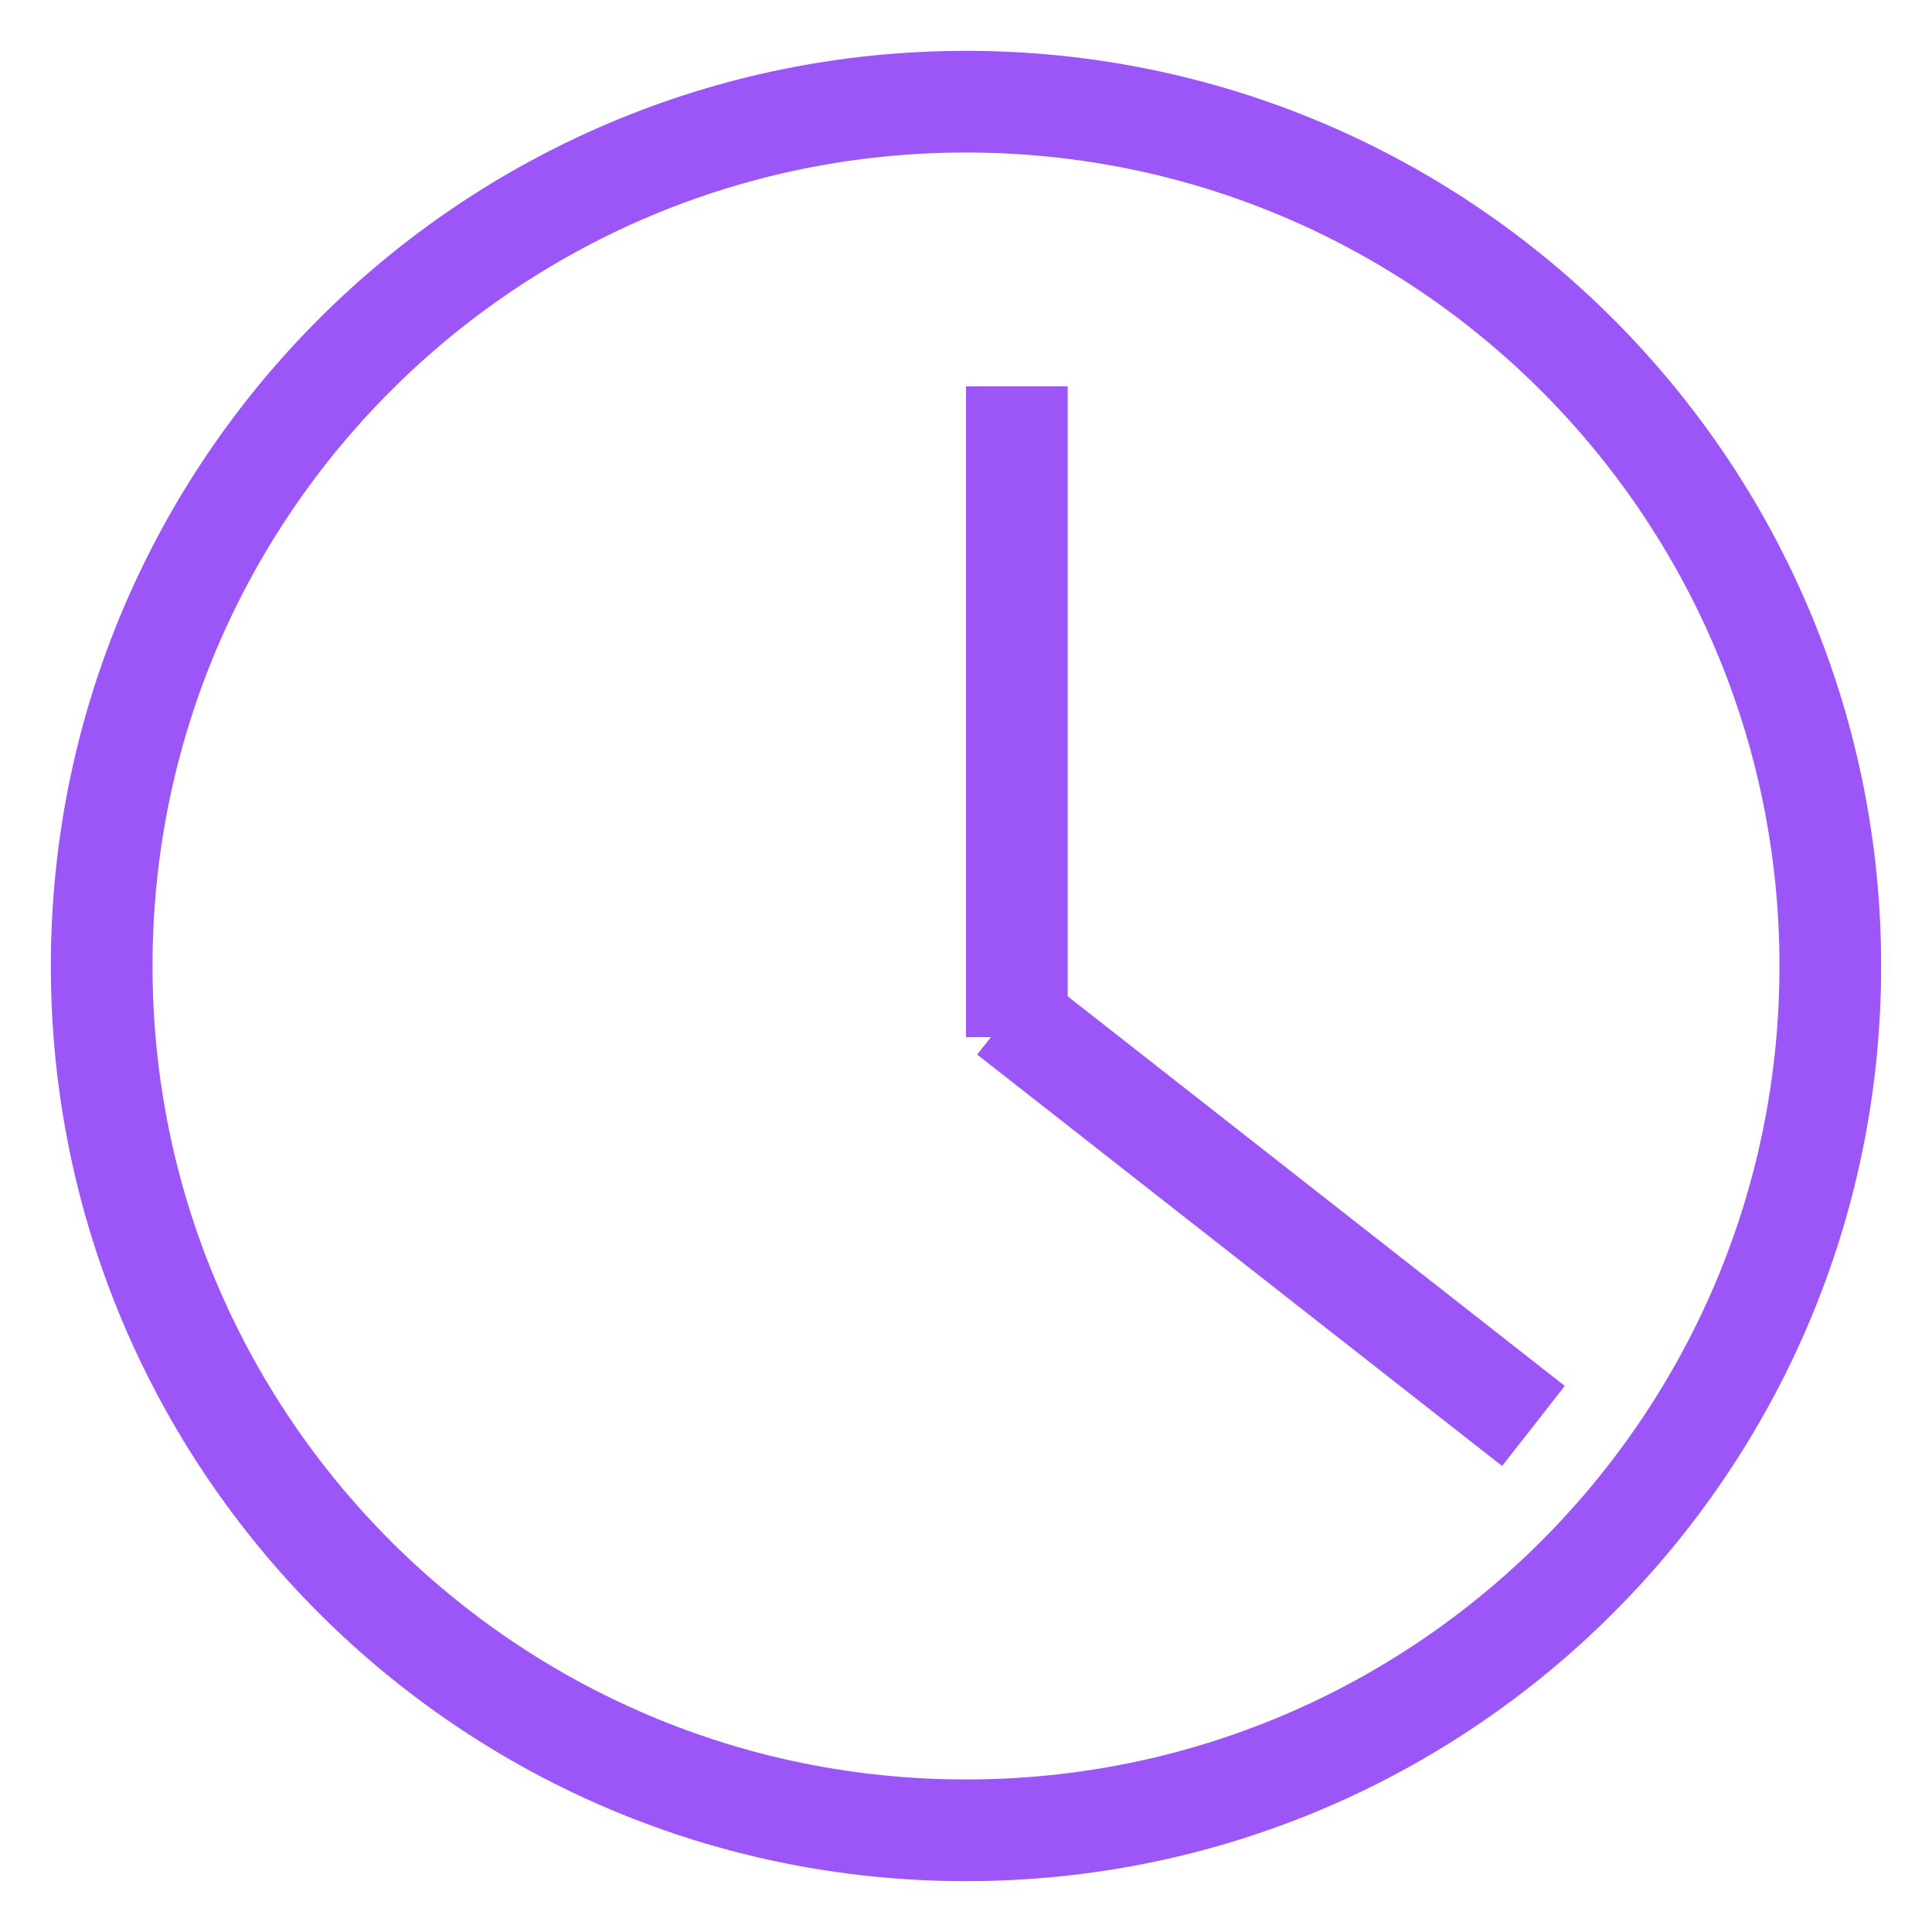
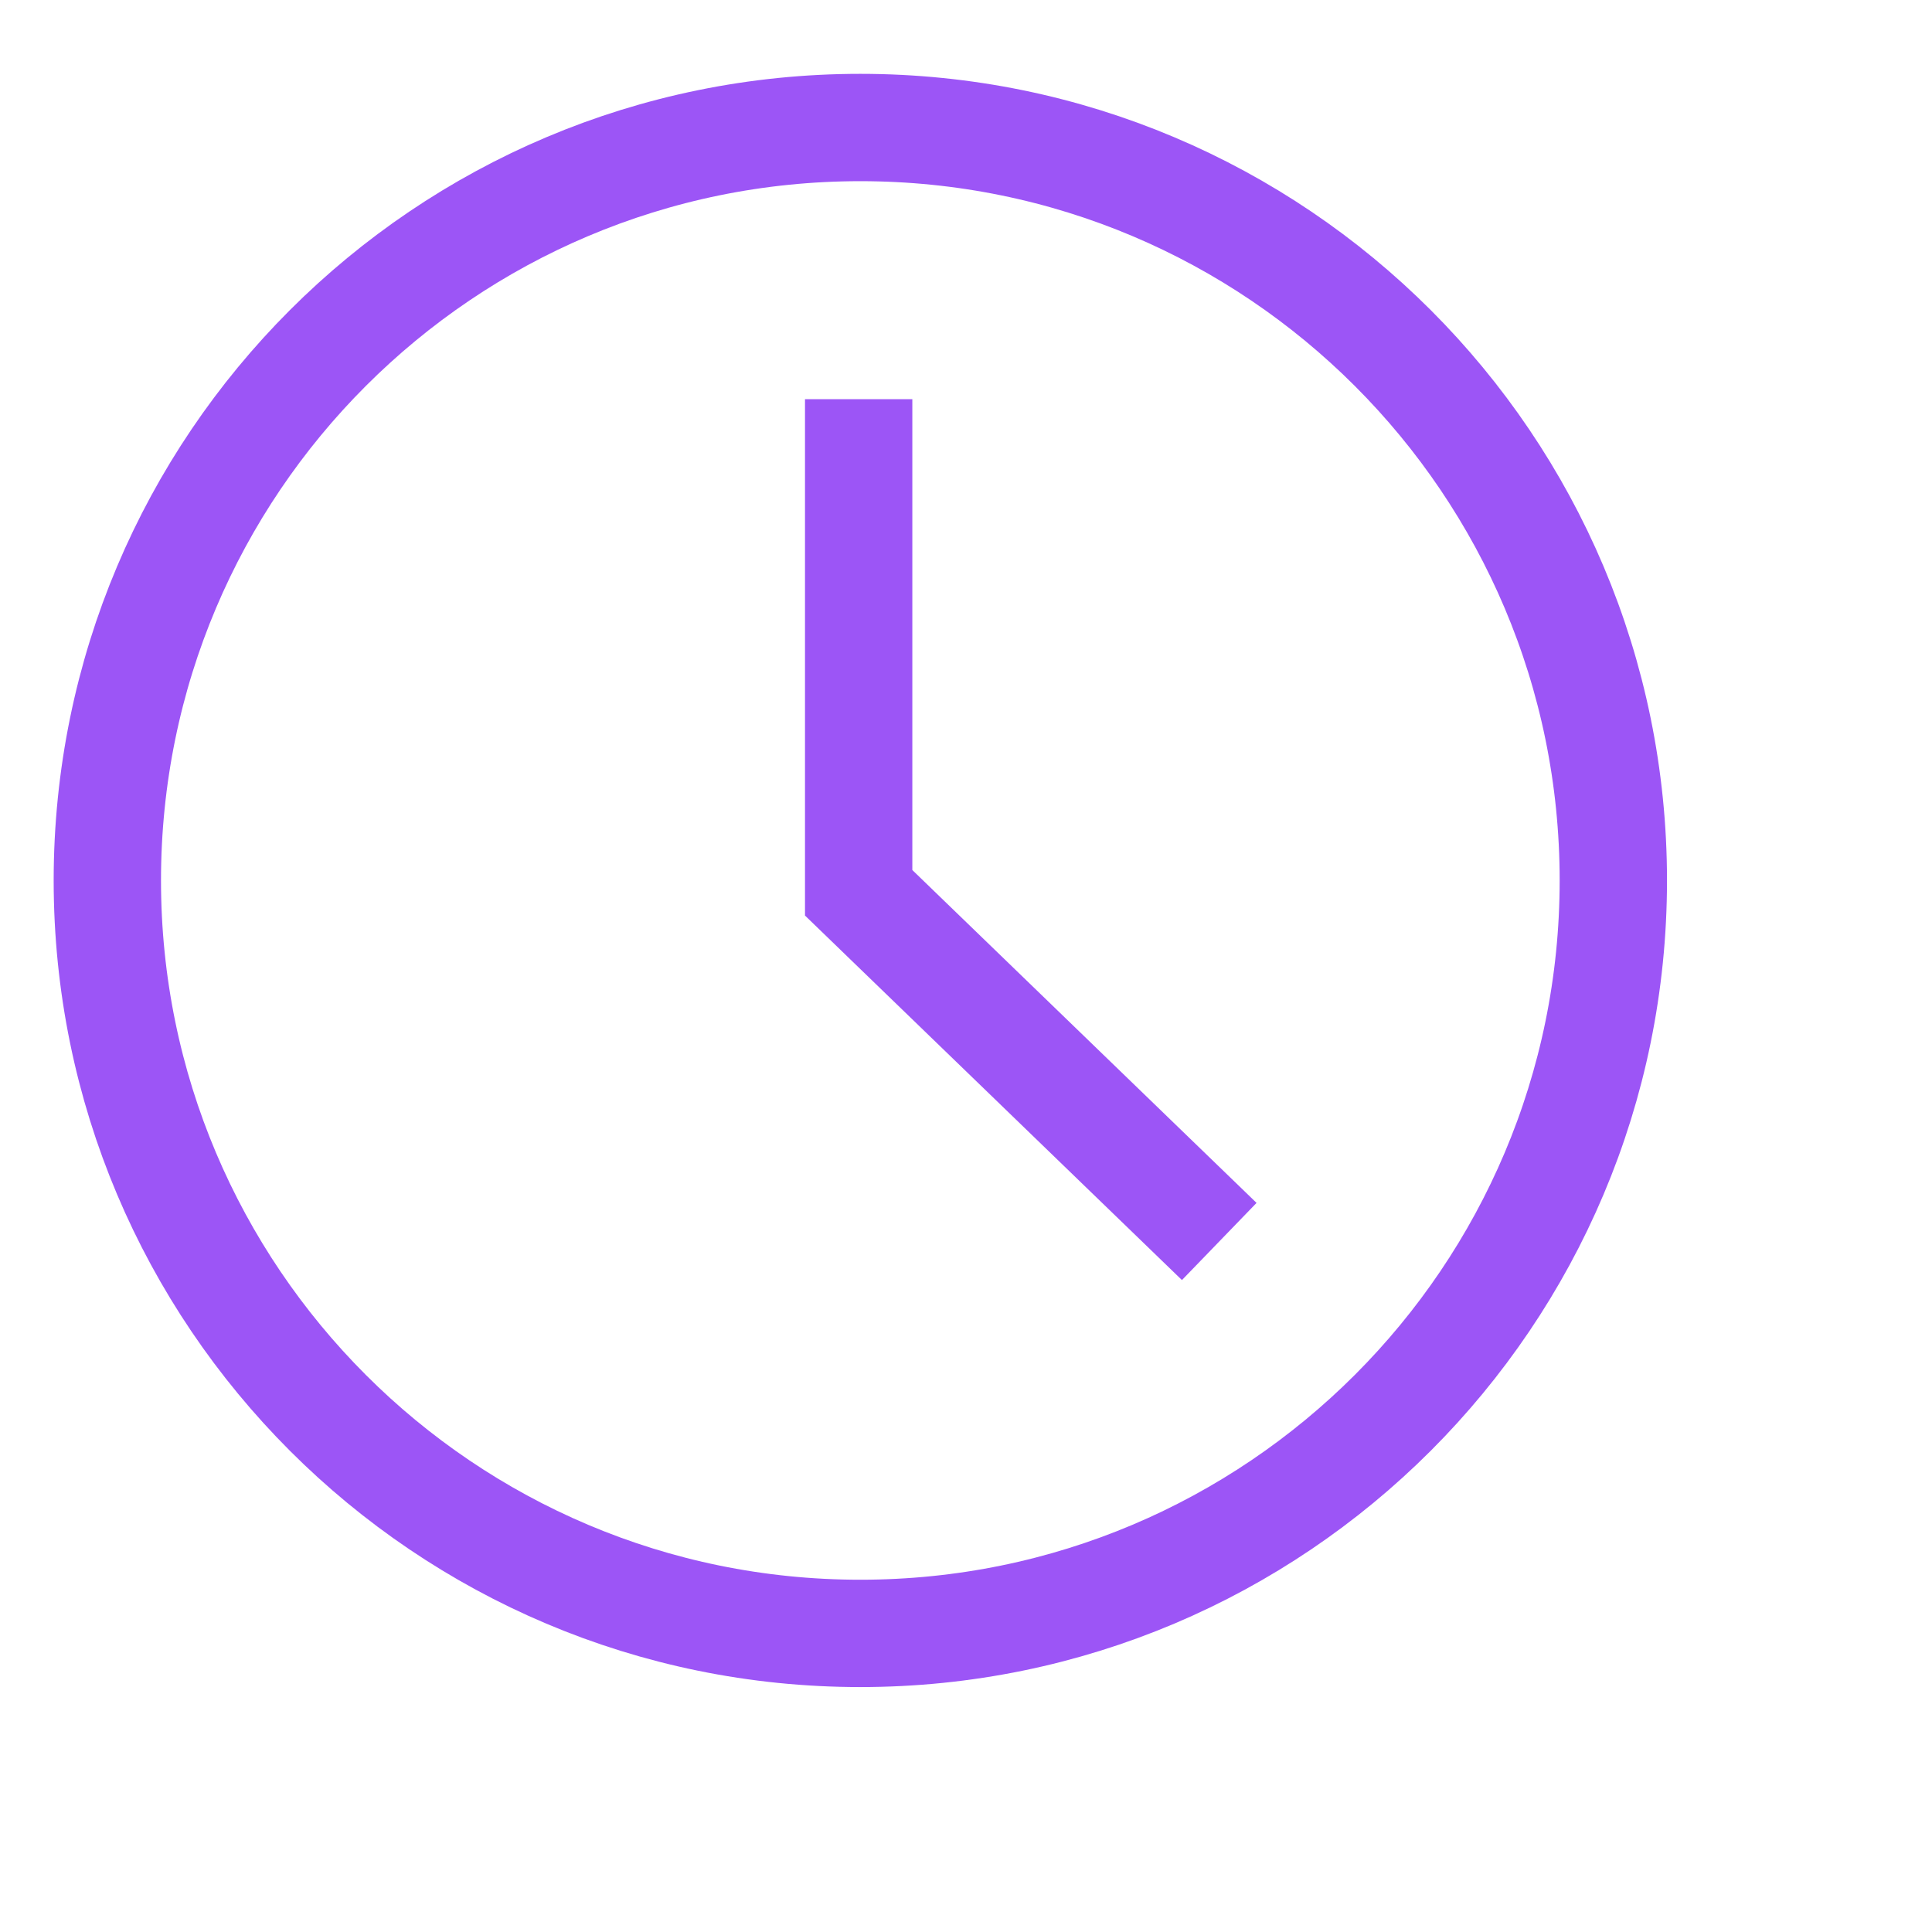
- <svg xmlns="http://www.w3.org/2000/svg" fill="none" height="19" viewBox="0 0 19 19" width="19">
-   <g stroke="#9c55f6">
-     <path clip-rule="evenodd" d="m9.5 18c4.694 0 8.5-3.806 8.5-8.5 0-4.694-3.806-8.5-8.5-8.5-4.694 0-8.5 3.806-8.5 8.5 0 4.694 3.806 8.5 8.5 8.5z" fill-rule="evenodd" />
-     <g stroke-linecap="square">
-       <path d="m10 9.7v-5.4" />
-       <path d="m10.312 10.286 4.375 3.429" />
-     </g>
-   </g>
+ <svg xmlns="http://www.w3.org/2000/svg" width="14" height="14" viewBox="0 0 18 18" fill="none">
+   <path fill-rule="evenodd" clip-rule="evenodd" d="M8.015 15.218C11.89 15.218 15.031 12.077 15.031 8.203C15.031 4.328 11.89 1.188 8.015 1.188C4.141 1.188 1 4.328 1 8.203C1 12.077 4.141 15.218 8.015 15.218Z" stroke="#9C55F6" />
+   <path d="M8 4.219V8.318L11 11.219" stroke="#9C55F6" stroke-linecap="square" />
</svg>
